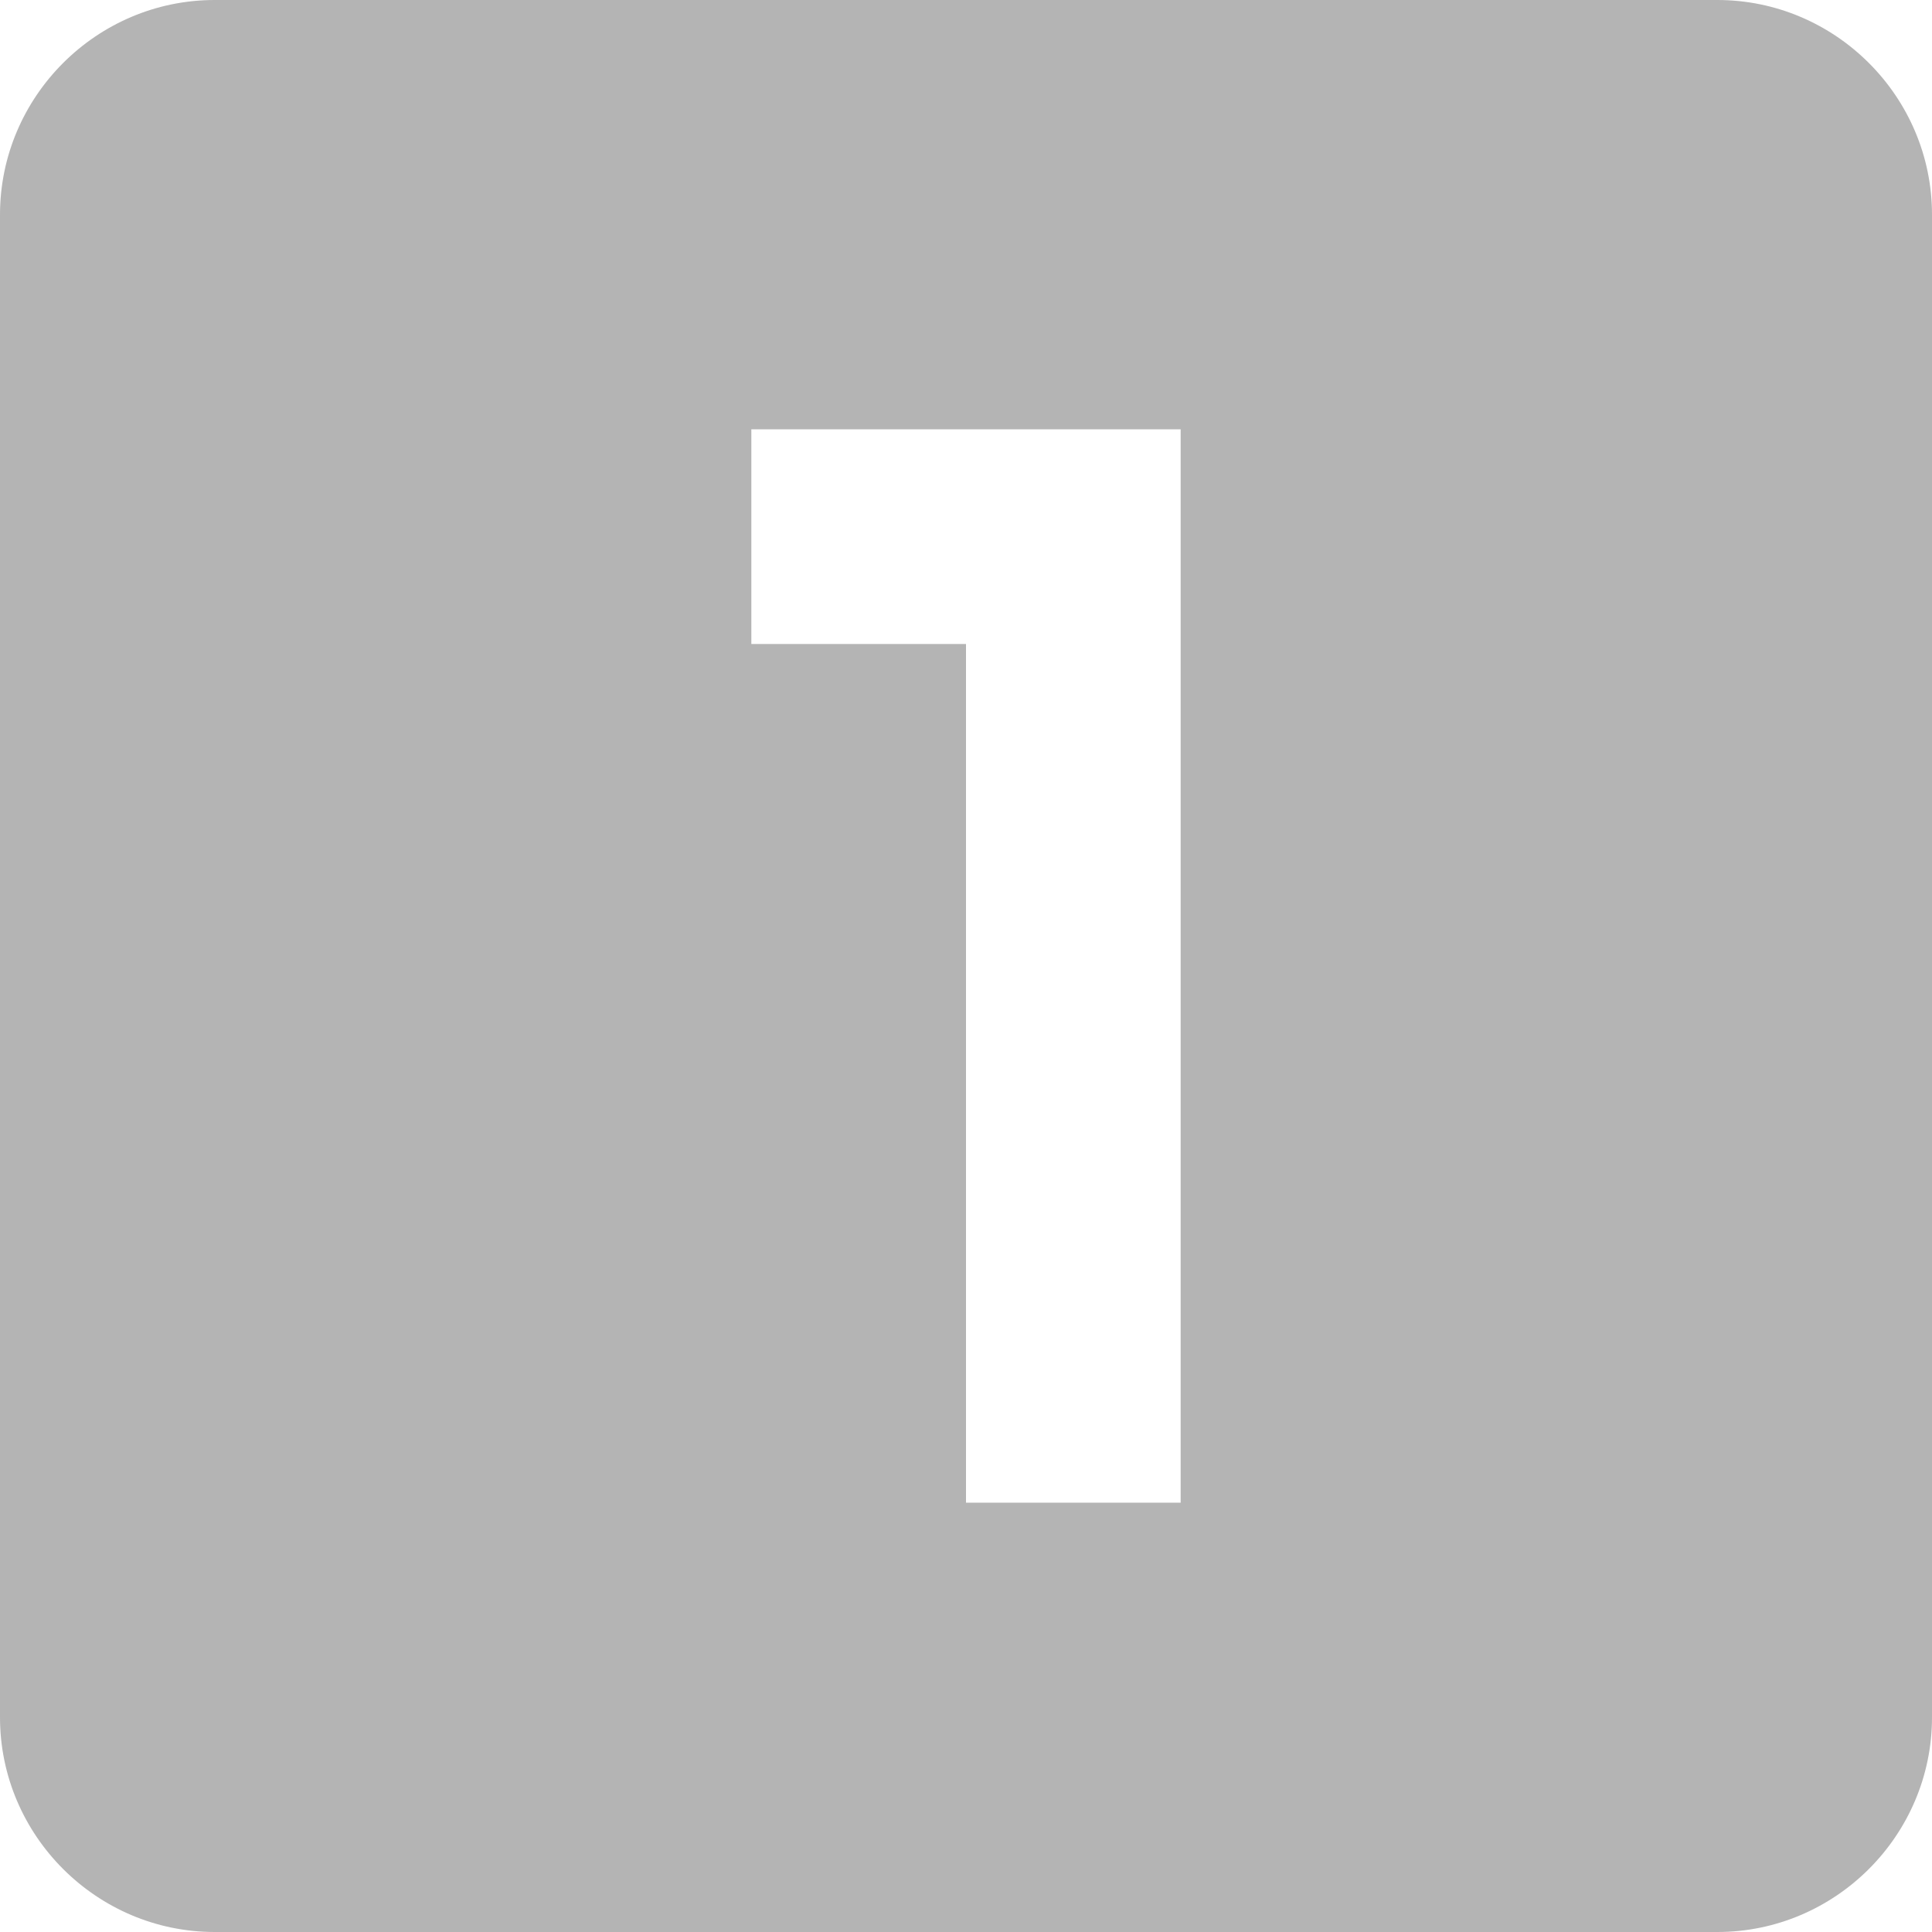
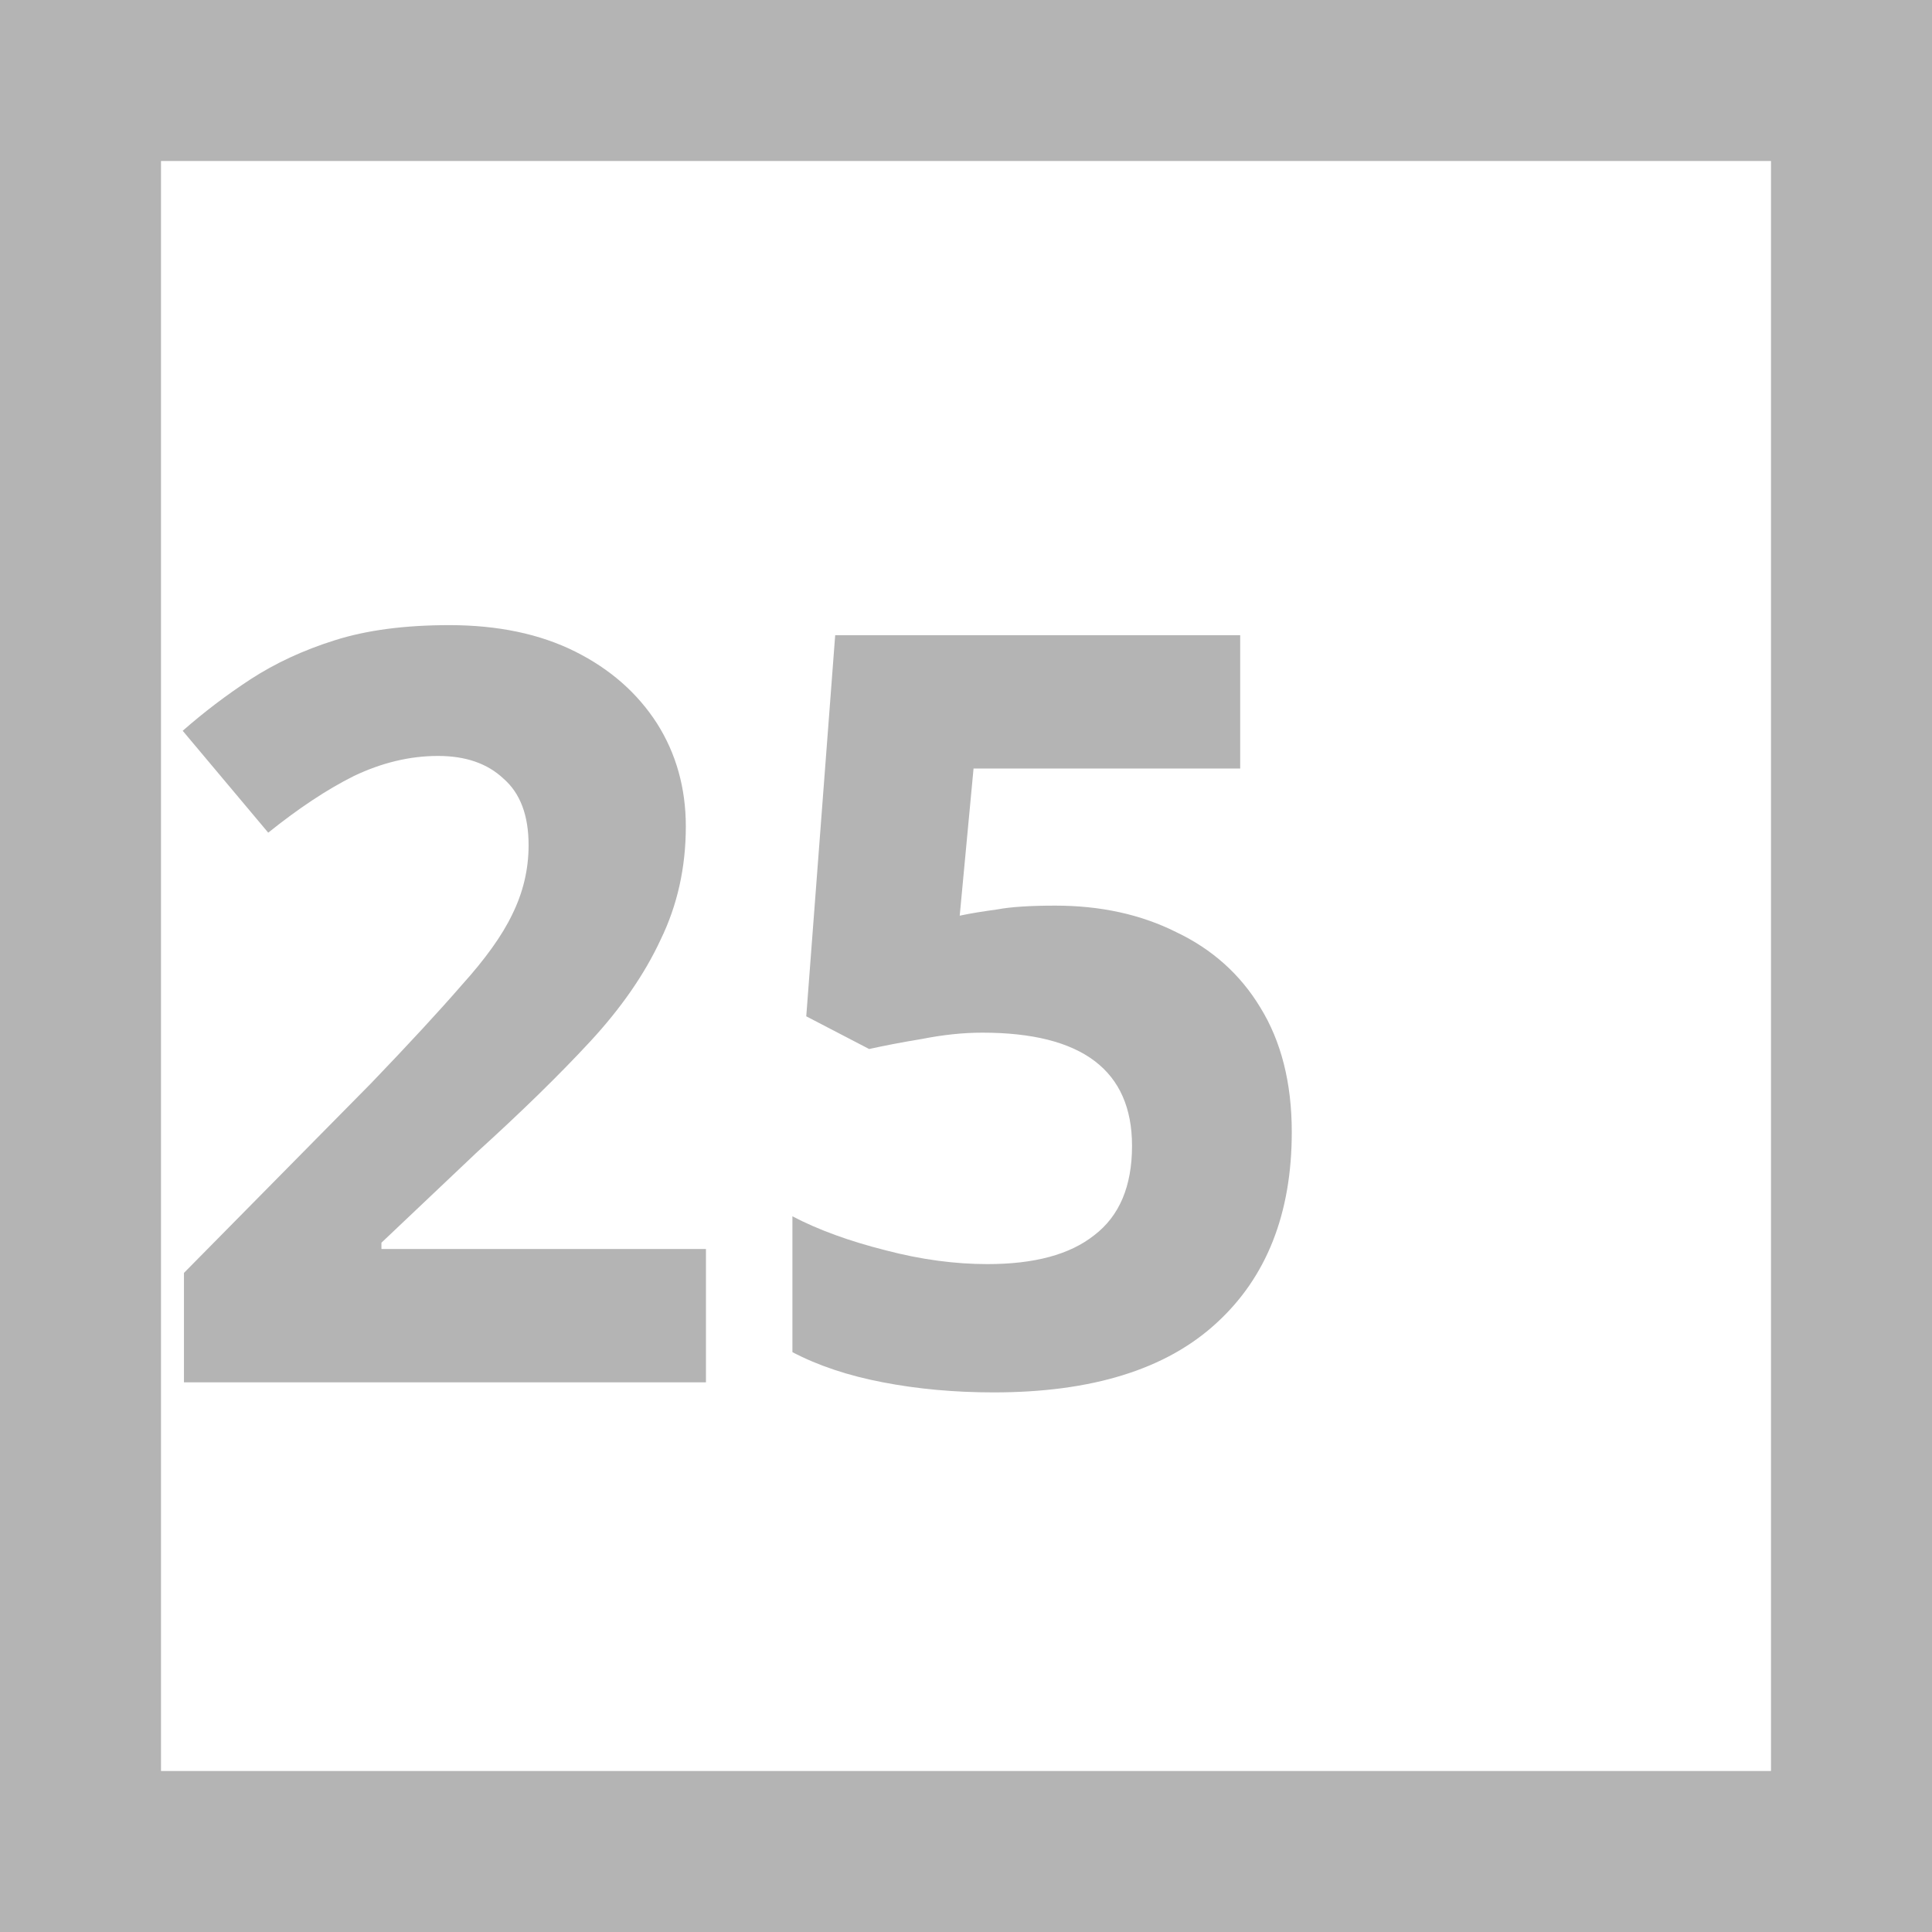
- <svg xmlns="http://www.w3.org/2000/svg" width="18px" height="18px" viewBox="0 0 18 18" version="1.1">
+ <svg xmlns="http://www.w3.org/2000/svg" width="24px" height="24px" viewBox="0 0 24 24" version="1.1">
  <defs />
  <g id="Components" stroke="none" stroke-width="1" fill="none" fill-rule="evenodd" opacity="0.5">
-     <g id="Toolkit-Documentation:-Components" transform="translate(-940, -994)">
-       <g id="Data-Table" transform="translate(934, 911)">
+     <g id="Toolkit-Documentation:-Components" transform="translate(-937, -1349)">
+       <g id="Data-Table" transform="translate(934, 1269)">
        <g id="Paginator" transform="translate(3, 66)">
-           <g id="Group-37" transform="translate(0, 14)">
-             <g id="baseline-looks_one-24px">
-               <polygon id="Shape" points="0 0 24 0 24 24 0 24" />
-               <path d="M19,3 L5,3 C3.9,3 3,3.9 3,5 L3,19 C3,20.1 3.9,21 5,21 L19,21 C20.1,21 21,20.1 21,19 L21,5 C21,3.9 20.1,3 19,3 Z M14,17 L12,17 L12,9 L10,9 L10,7 L14,7 L14,17 Z" id="Shape" fill="#696969" fill-rule="nonzero" />
-             </g>
+           <g id="baseline-looks_one-24px" transform="translate(0, 14)">
+             <path d="M1,1 L1,23 L23,23 L23,1 L1,1 Z" id="Shape" stroke="#696969" stroke-width="2" />
+             <text id="↳-1-to-2-Characters" font-family="SoletoTrial-Bold, Soleto Trial" font-size="13" font-weight="bold" line-spacing="13" fill="#696969">
+               <tspan x="1.769" y="17.169">25</tspan>
+             </text>
          </g>
        </g>
      </g>
    </g>
  </g>
</svg>
